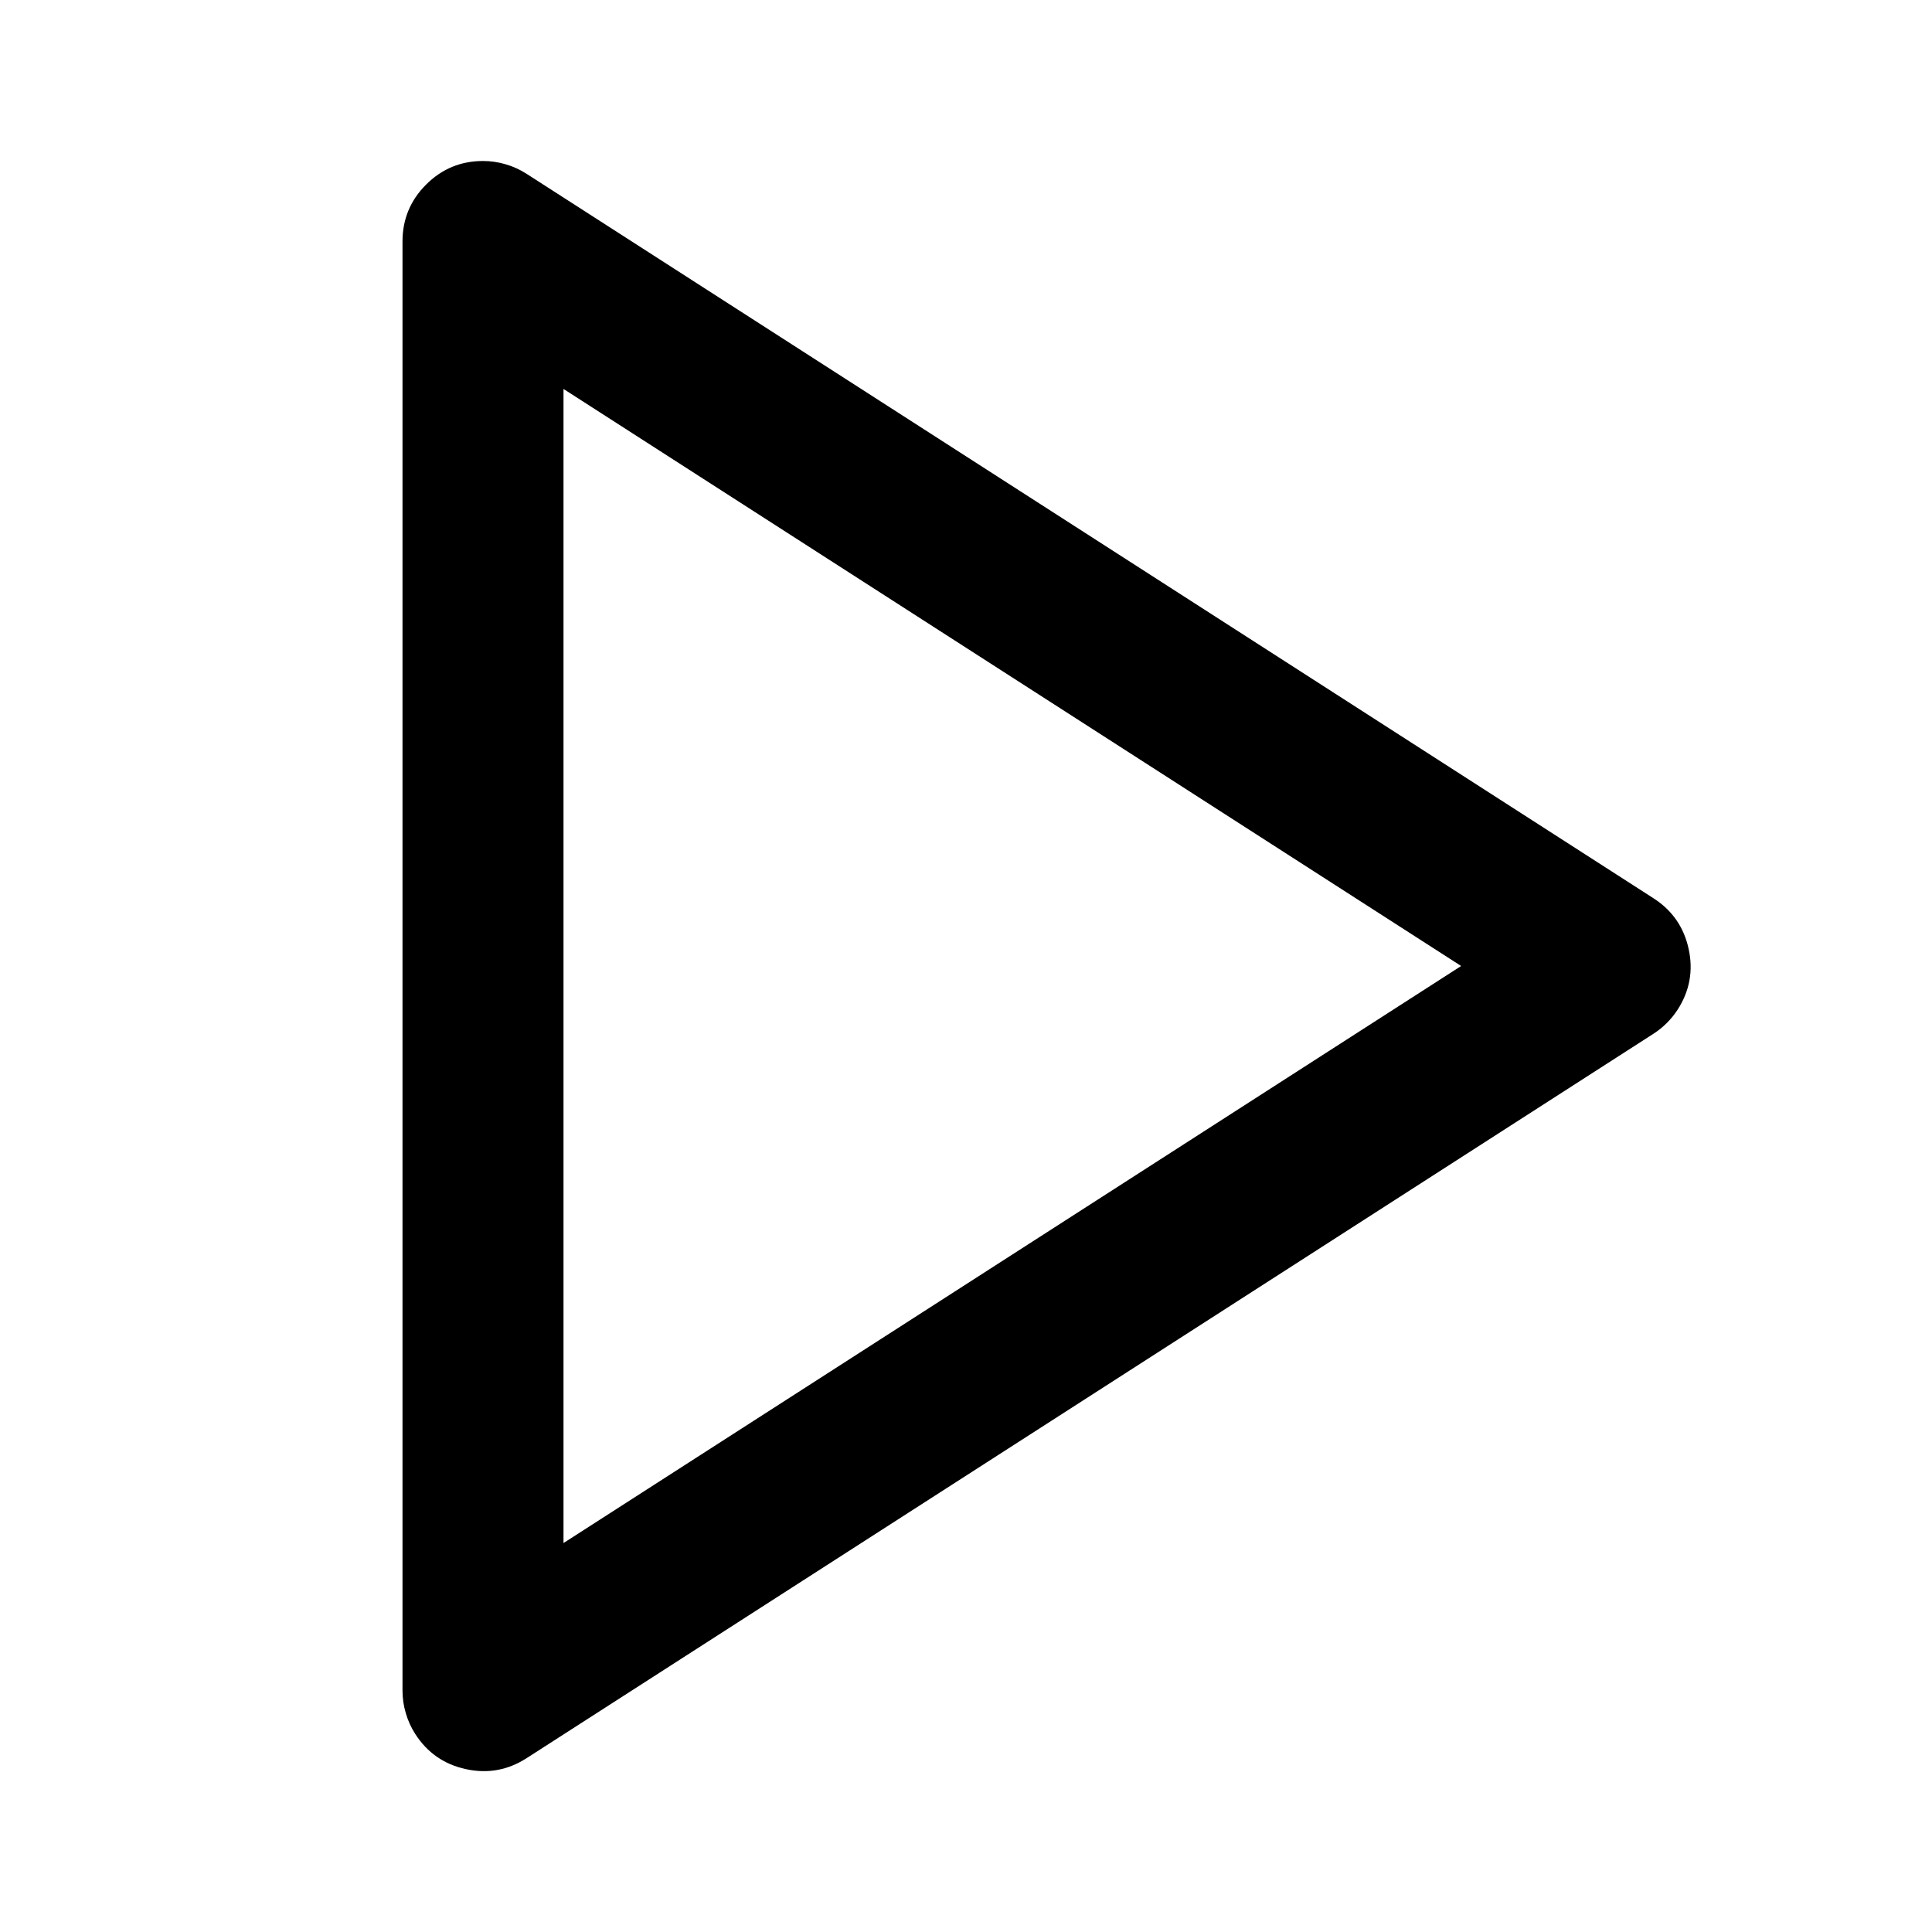
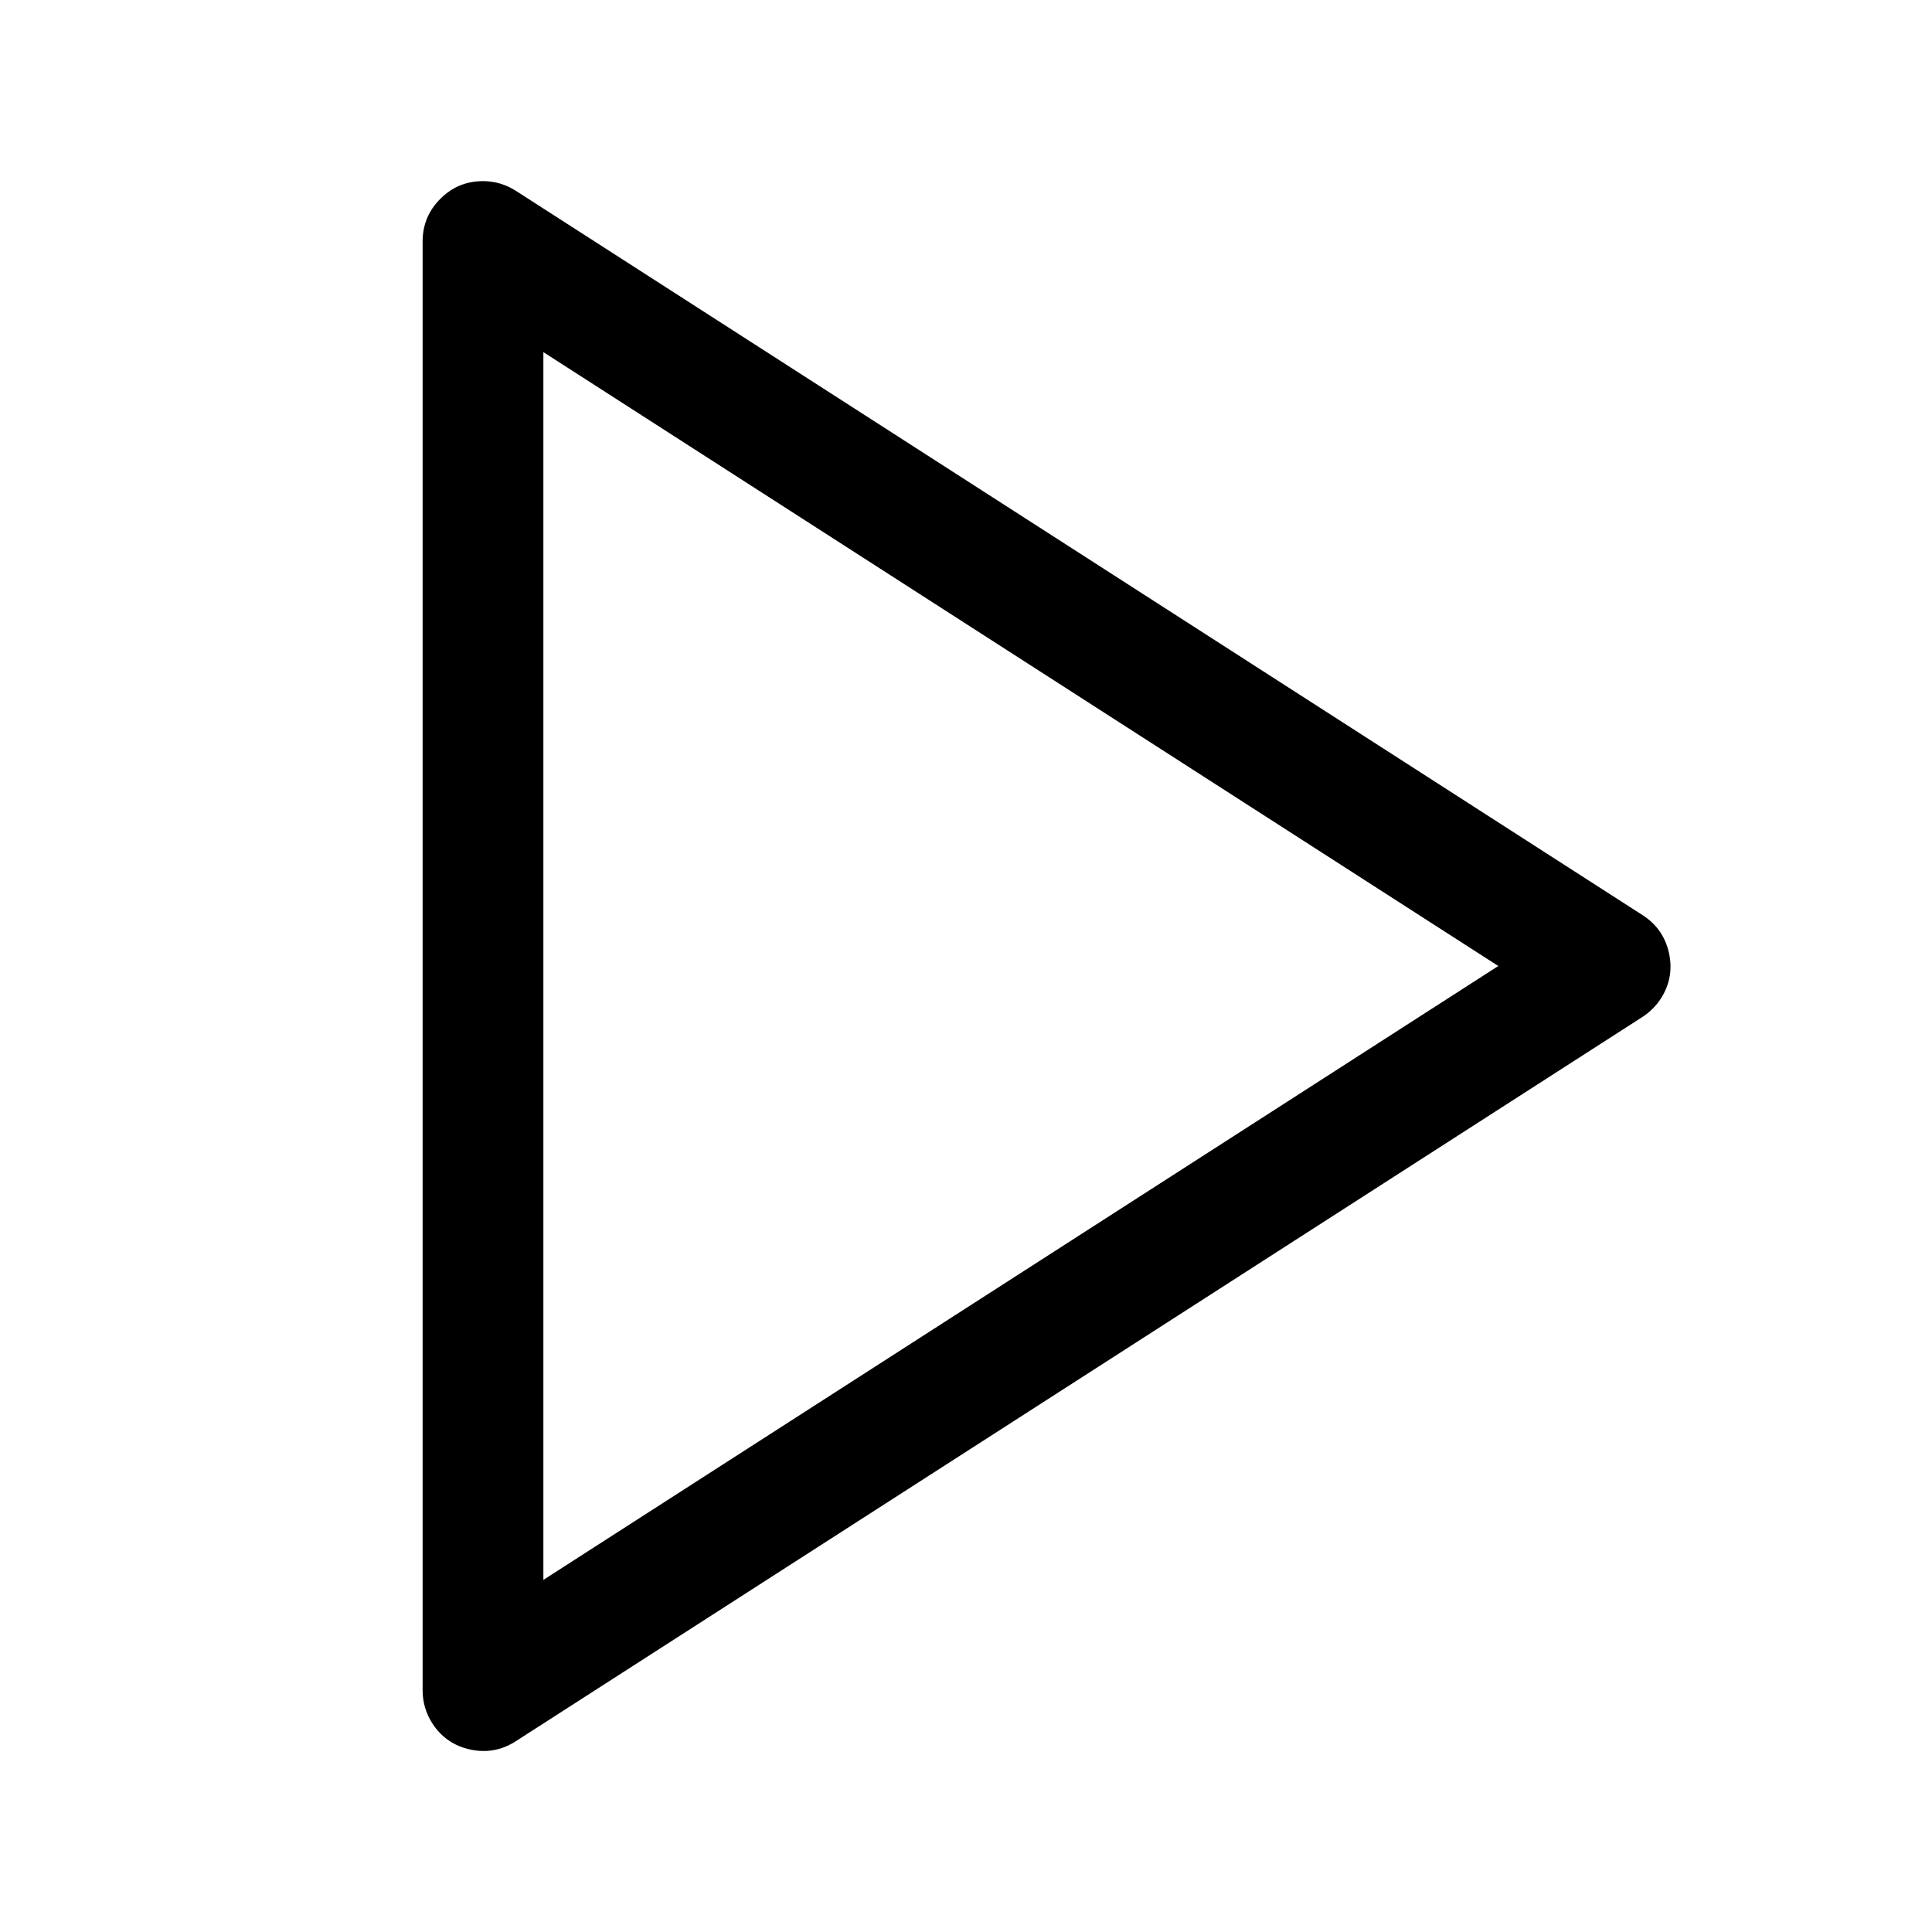
<svg xmlns="http://www.w3.org/2000/svg" width="24" height="24" viewBox="0 0 24 24">
-   <path fill="currentColor" d="M6.541 2.159L20.541 11.159Q20.889 11.383 20.977 11.788Q21.065 12.192 20.841 12.541Q20.783 12.631 20.707 12.707Q20.631 12.783 20.541 12.841L6.541 21.841Q6.192 22.065 5.788 21.977Q5.383 21.889 5.159 21.541Q5.081 21.420 5.041 21.282Q5 21.144 5 21L5 3Q5 2.586 5.293 2.293Q5.586 2 6 2Q6.144 2 6.282 2.041Q6.420 2.081 6.541 2.159ZM5.459 3.841L6 3L7 3L7 21L6 21L5.459 20.159L19.459 11.159L20 12L19.459 12.841L5.459 3.841Z" />
+   <path id="lucide-1-5px" fill="currentColor" d="M6.406 2.369L20.406 11.369Q20.667 11.537 20.733 11.841Q20.799 12.144 20.631 12.406Q20.587 12.473 20.530 12.530Q20.473 12.587 20.406 12.631L6.406 21.631Q6.144 21.799 5.841 21.733Q5.537 21.667 5.369 21.406Q5.311 21.315 5.280 21.211Q5.250 21.108 5.250 21L5.250 3Q5.250 2.689 5.470 2.470Q5.689 2.250 6 2.250Q6.108 2.250 6.211 2.280Q6.315 2.311 6.406 2.369ZM5.594 3.631L6 3L6.750 3L6.750 21L6 21L5.594 20.369L19.594 11.369L20 12L19.594 12.631L5.594 3.631Z" />
</svg>
